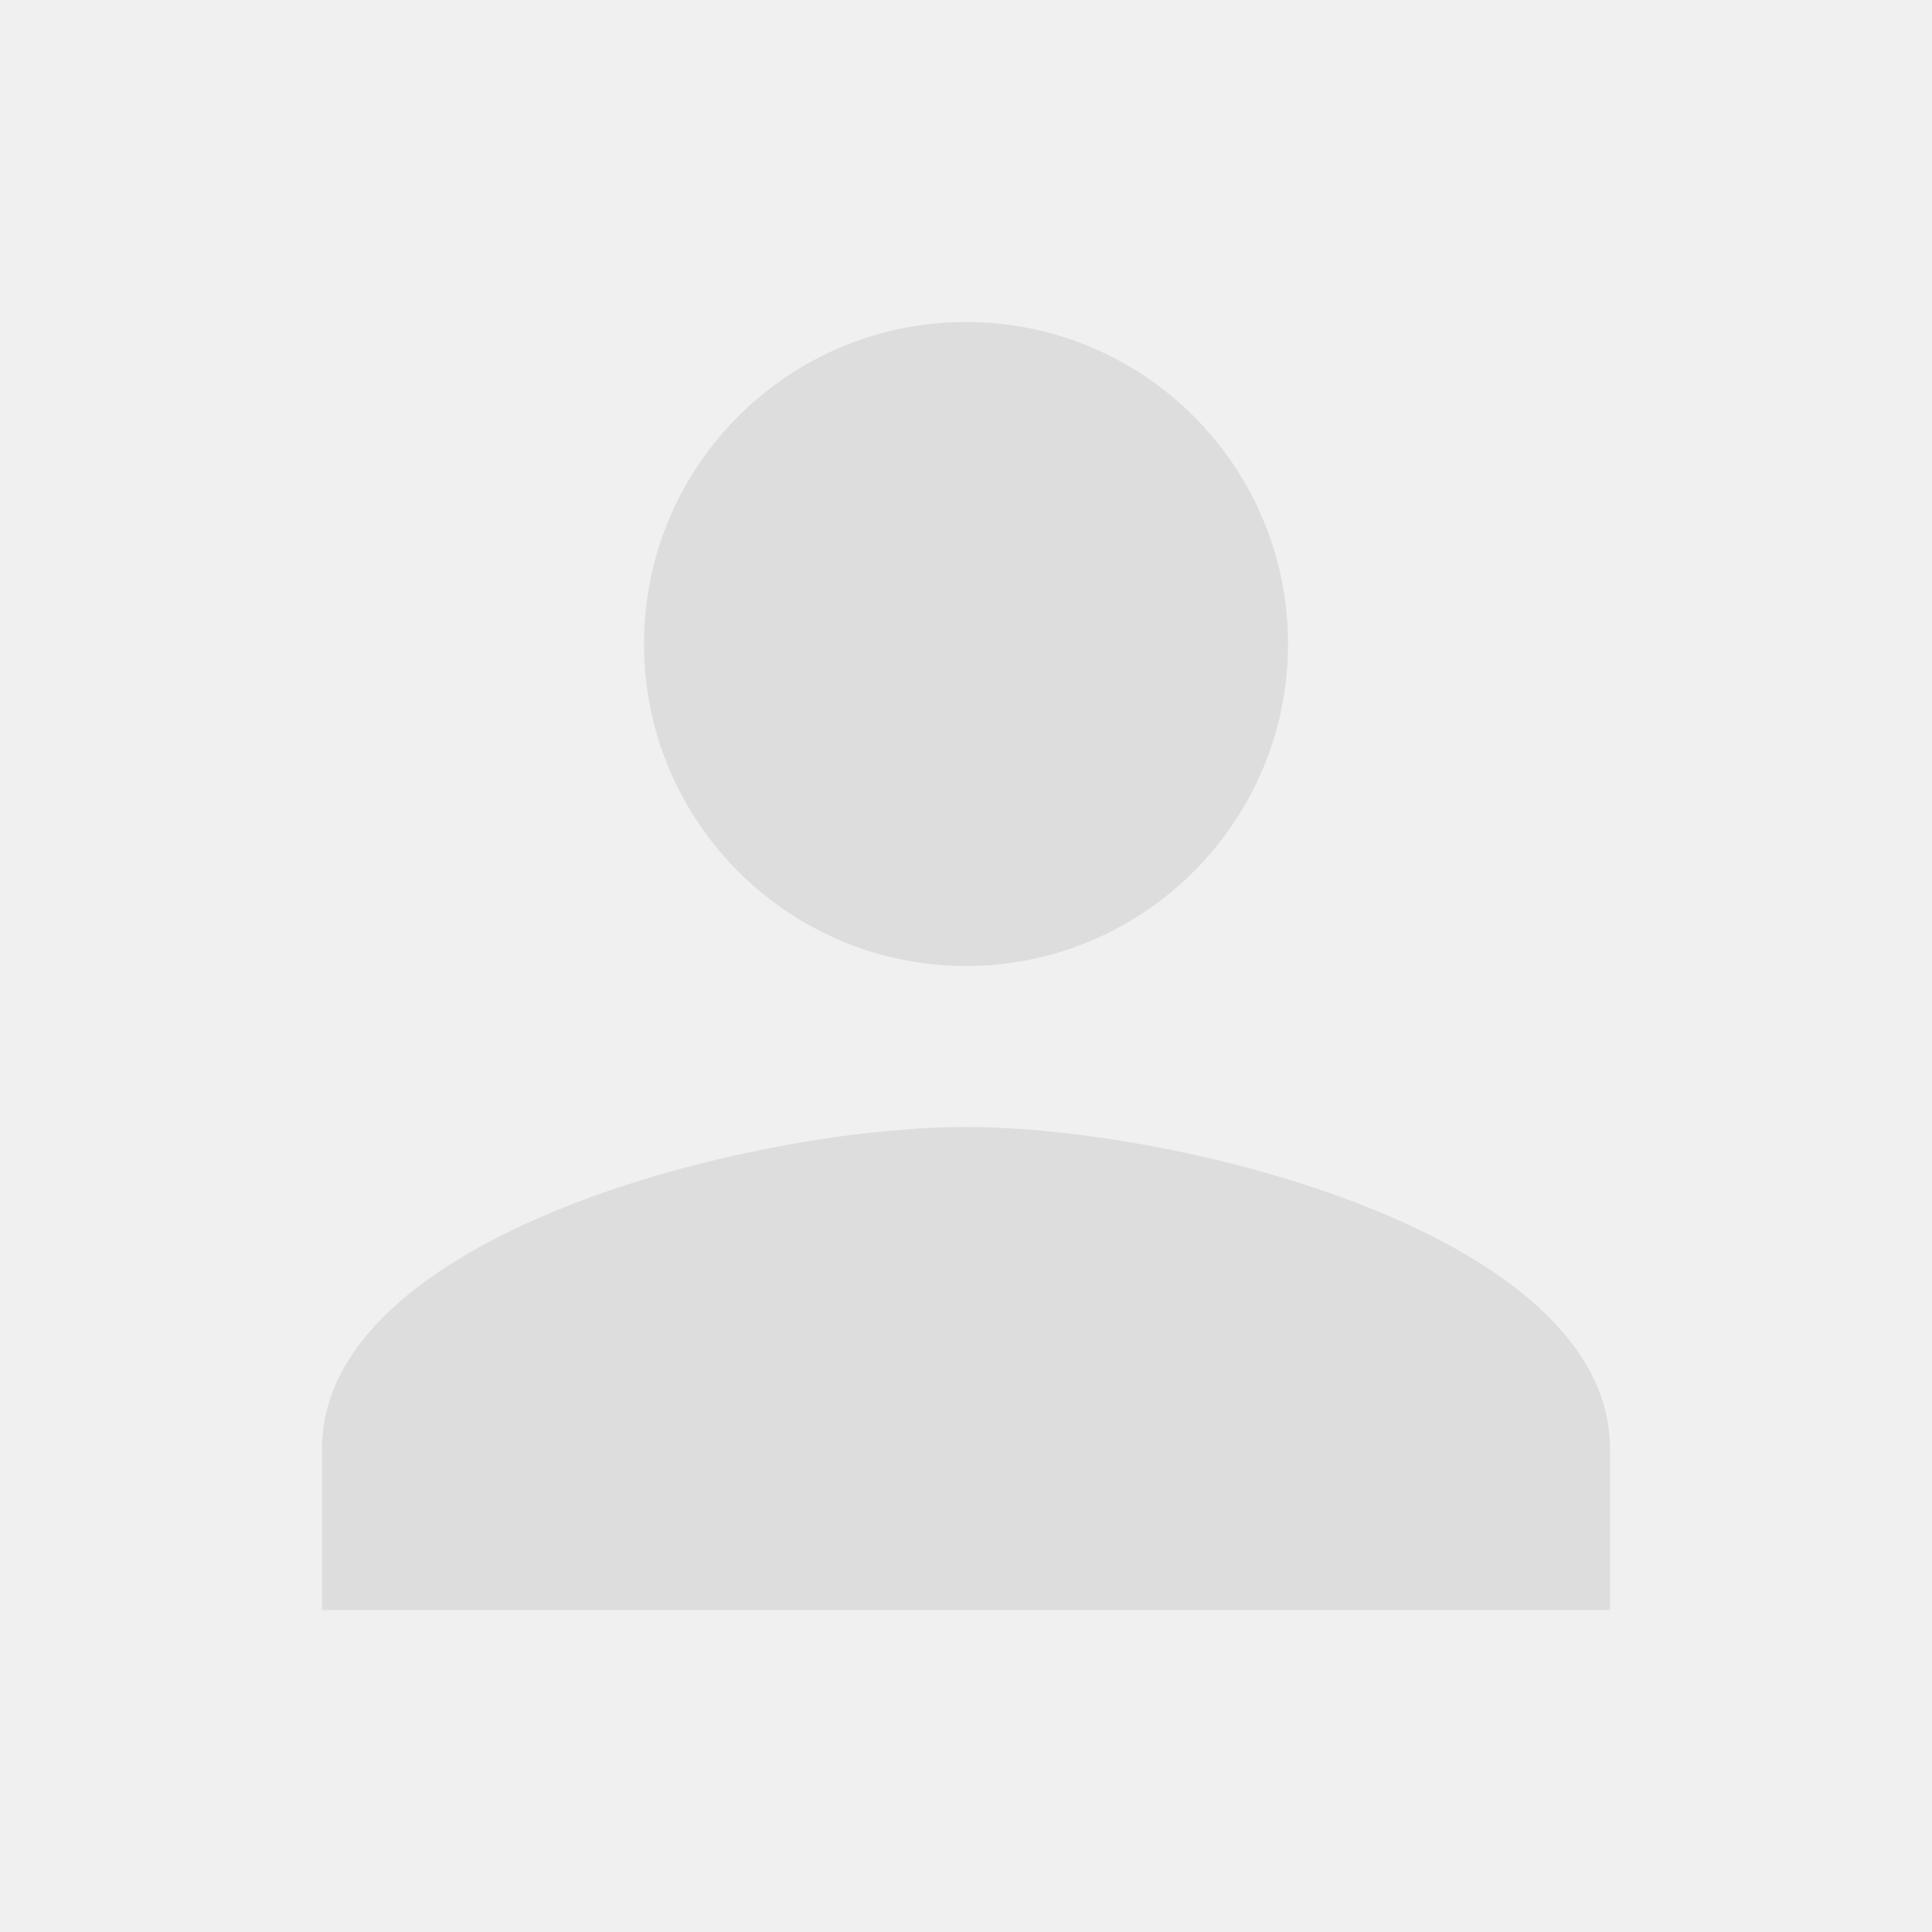
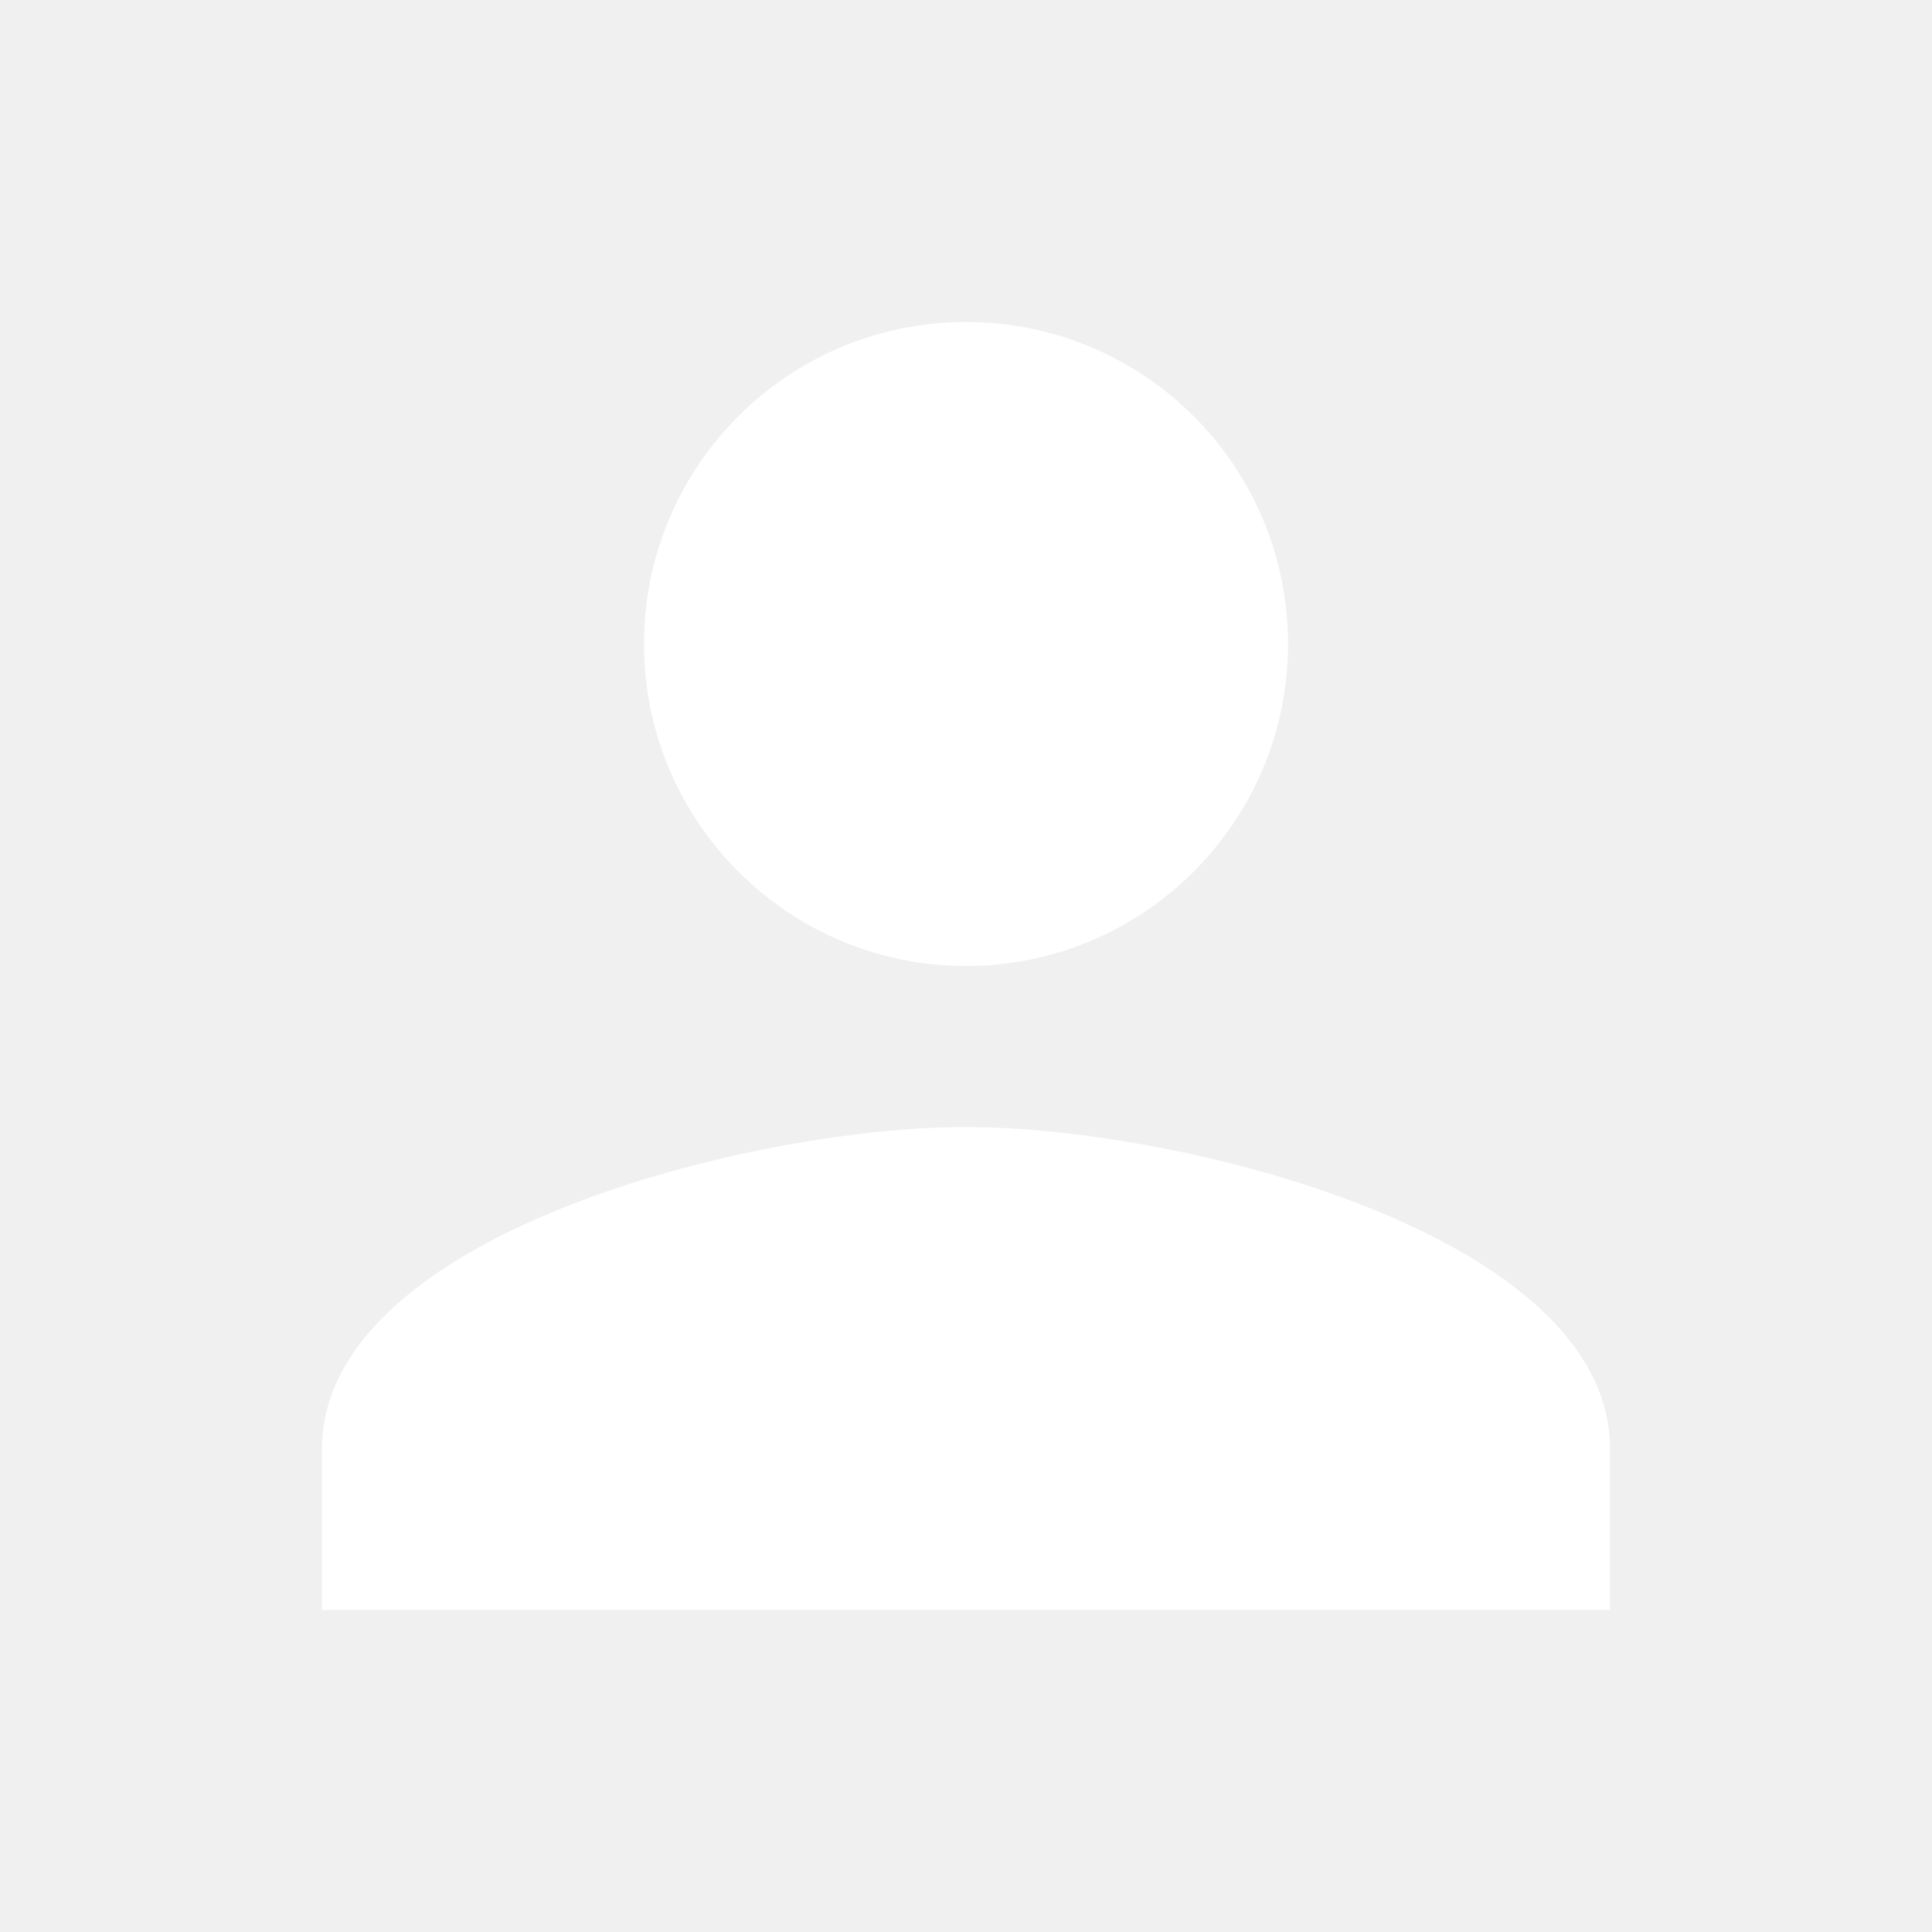
<svg xmlns="http://www.w3.org/2000/svg" width="48" height="48" viewBox="0 0 48 48">
-   <path fill="#DDDDDD" d="M24 24c4.42 0 8-3.59 8-8 0-4.42-3.58-8-8-8s-8 3.58-8 8c0 4.41 3.58 8 8 8zm0 4c-5.33 0-16 2.67-16 8v4h32v-4c0-5.33-10.67-8-16-8z" />
+   <path fill="#ffffff" d="M24 24c4.42 0 8-3.59 8-8 0-4.42-3.58-8-8-8s-8 3.58-8 8c0 4.41 3.58 8 8 8zm0 4c-5.33 0-16 2.67-16 8v4h32v-4c0-5.33-10.67-8-16-8z" />
</svg>
